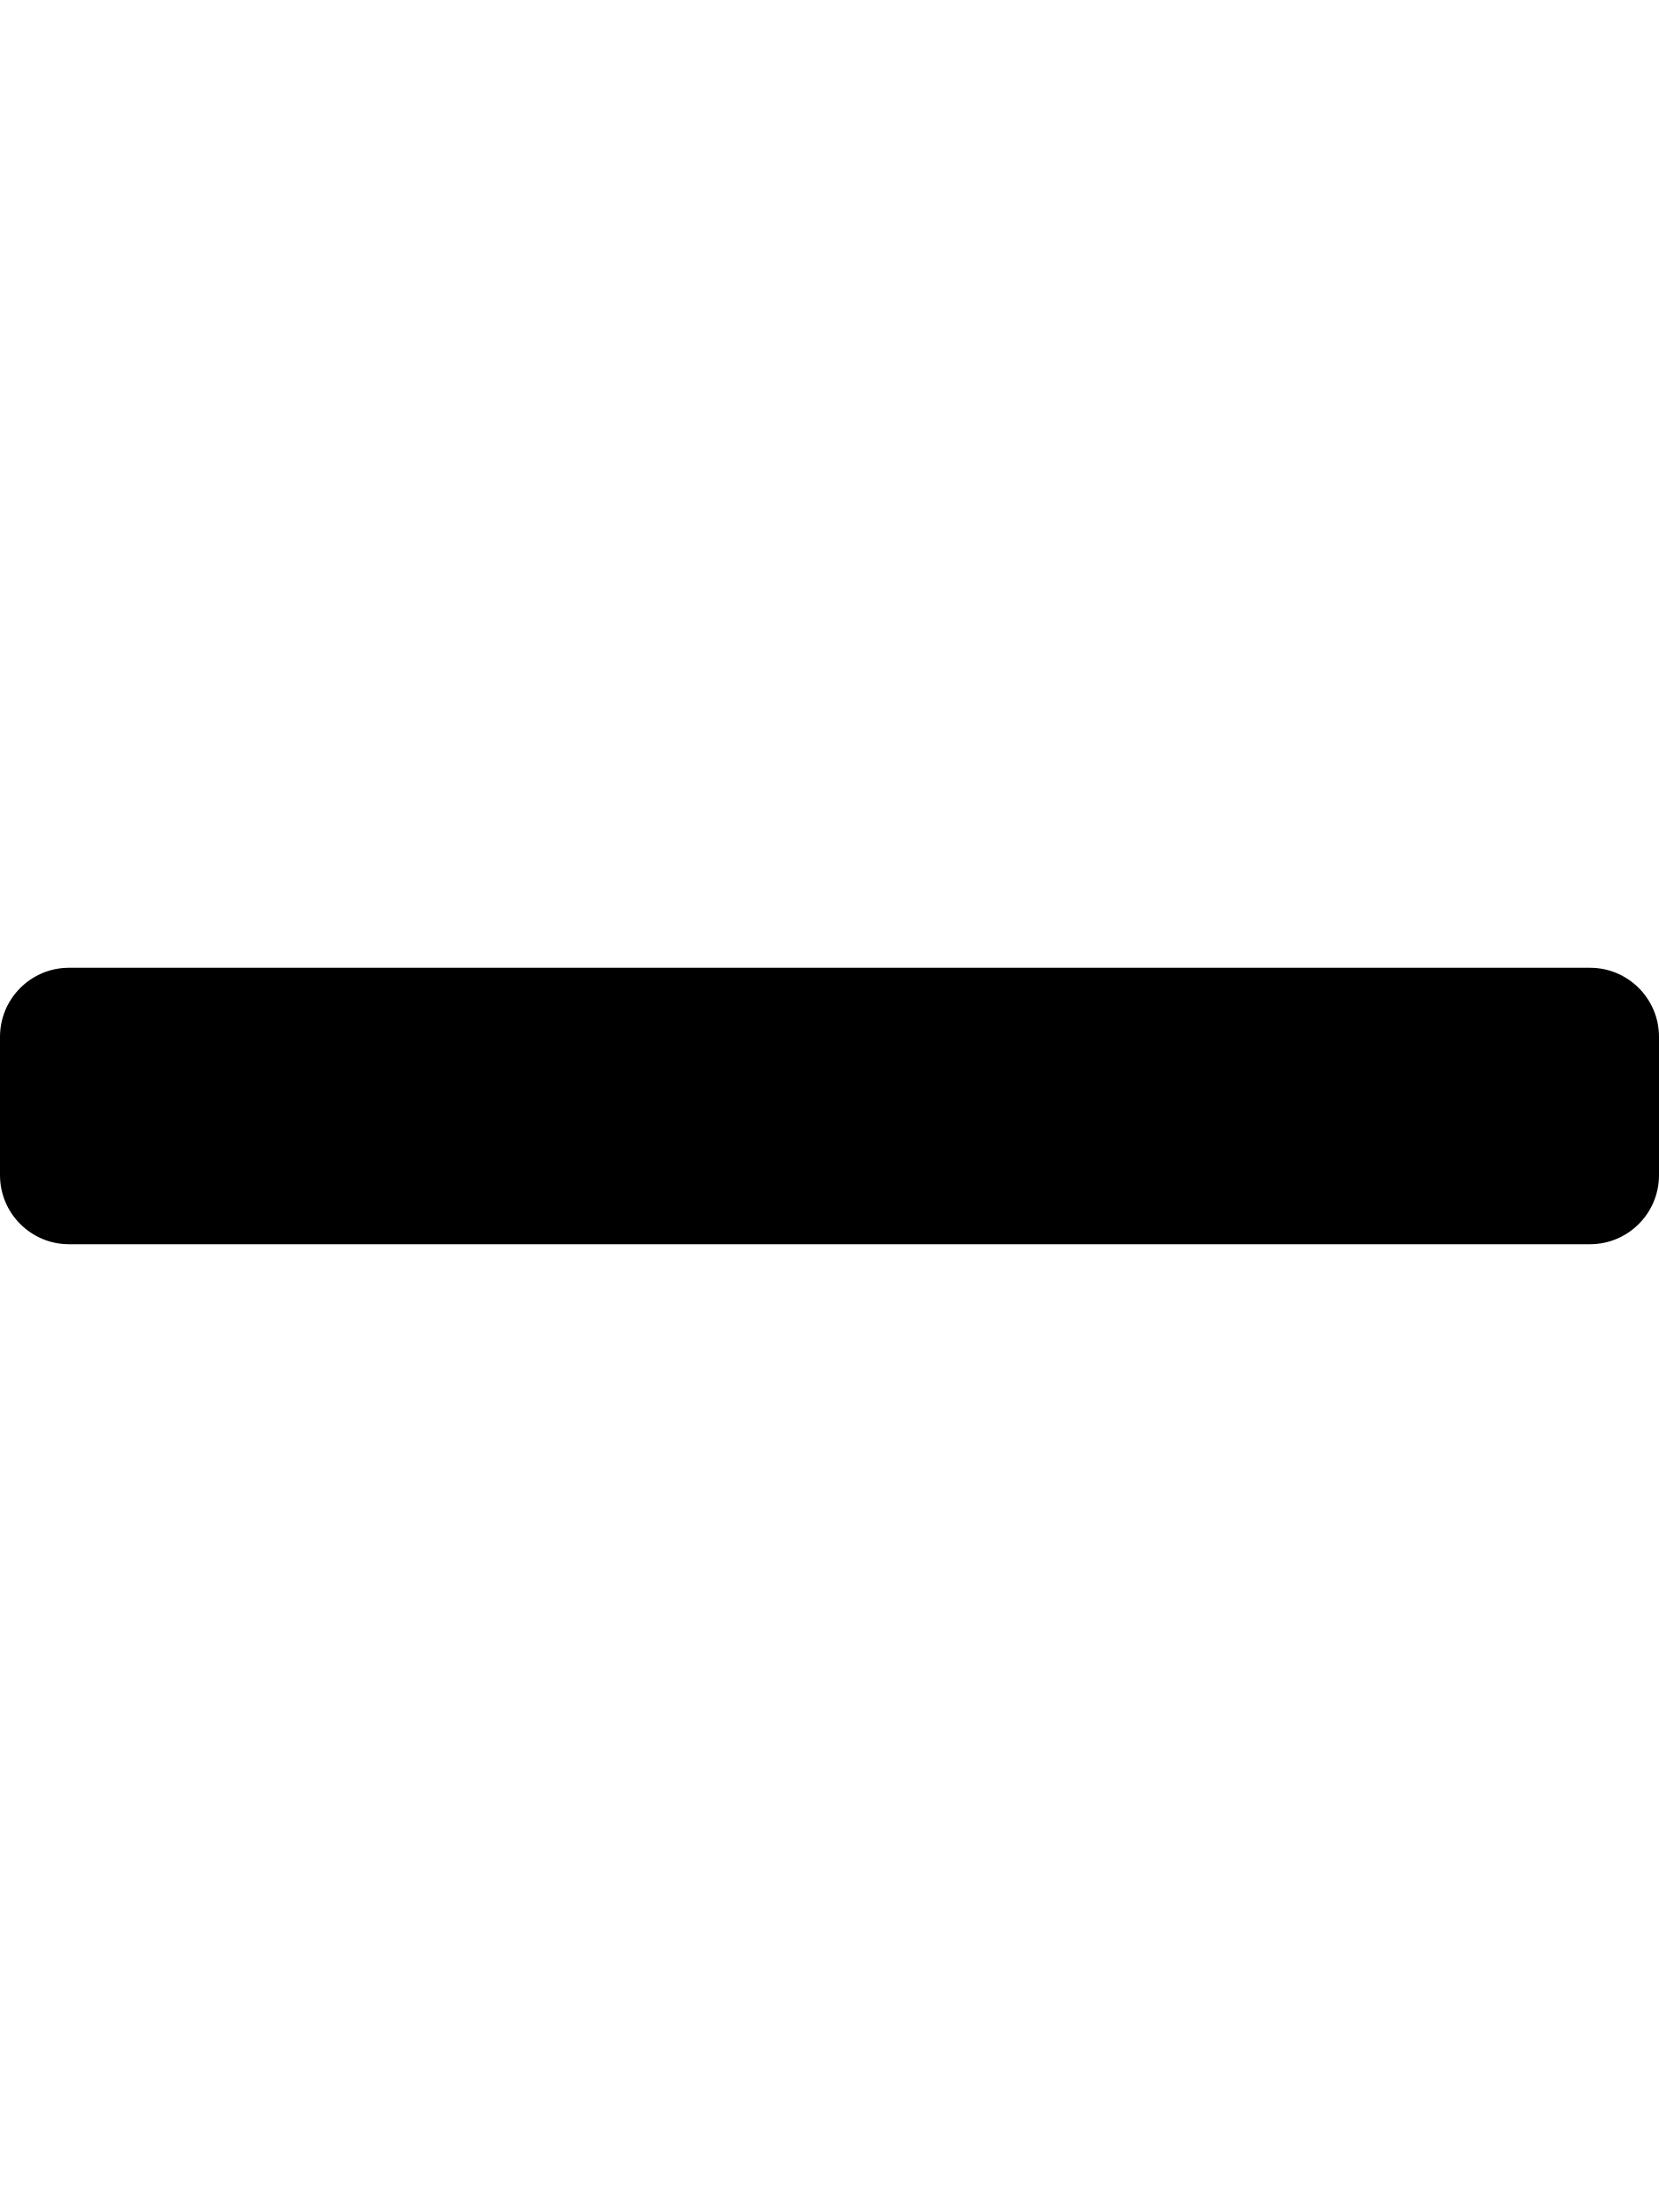
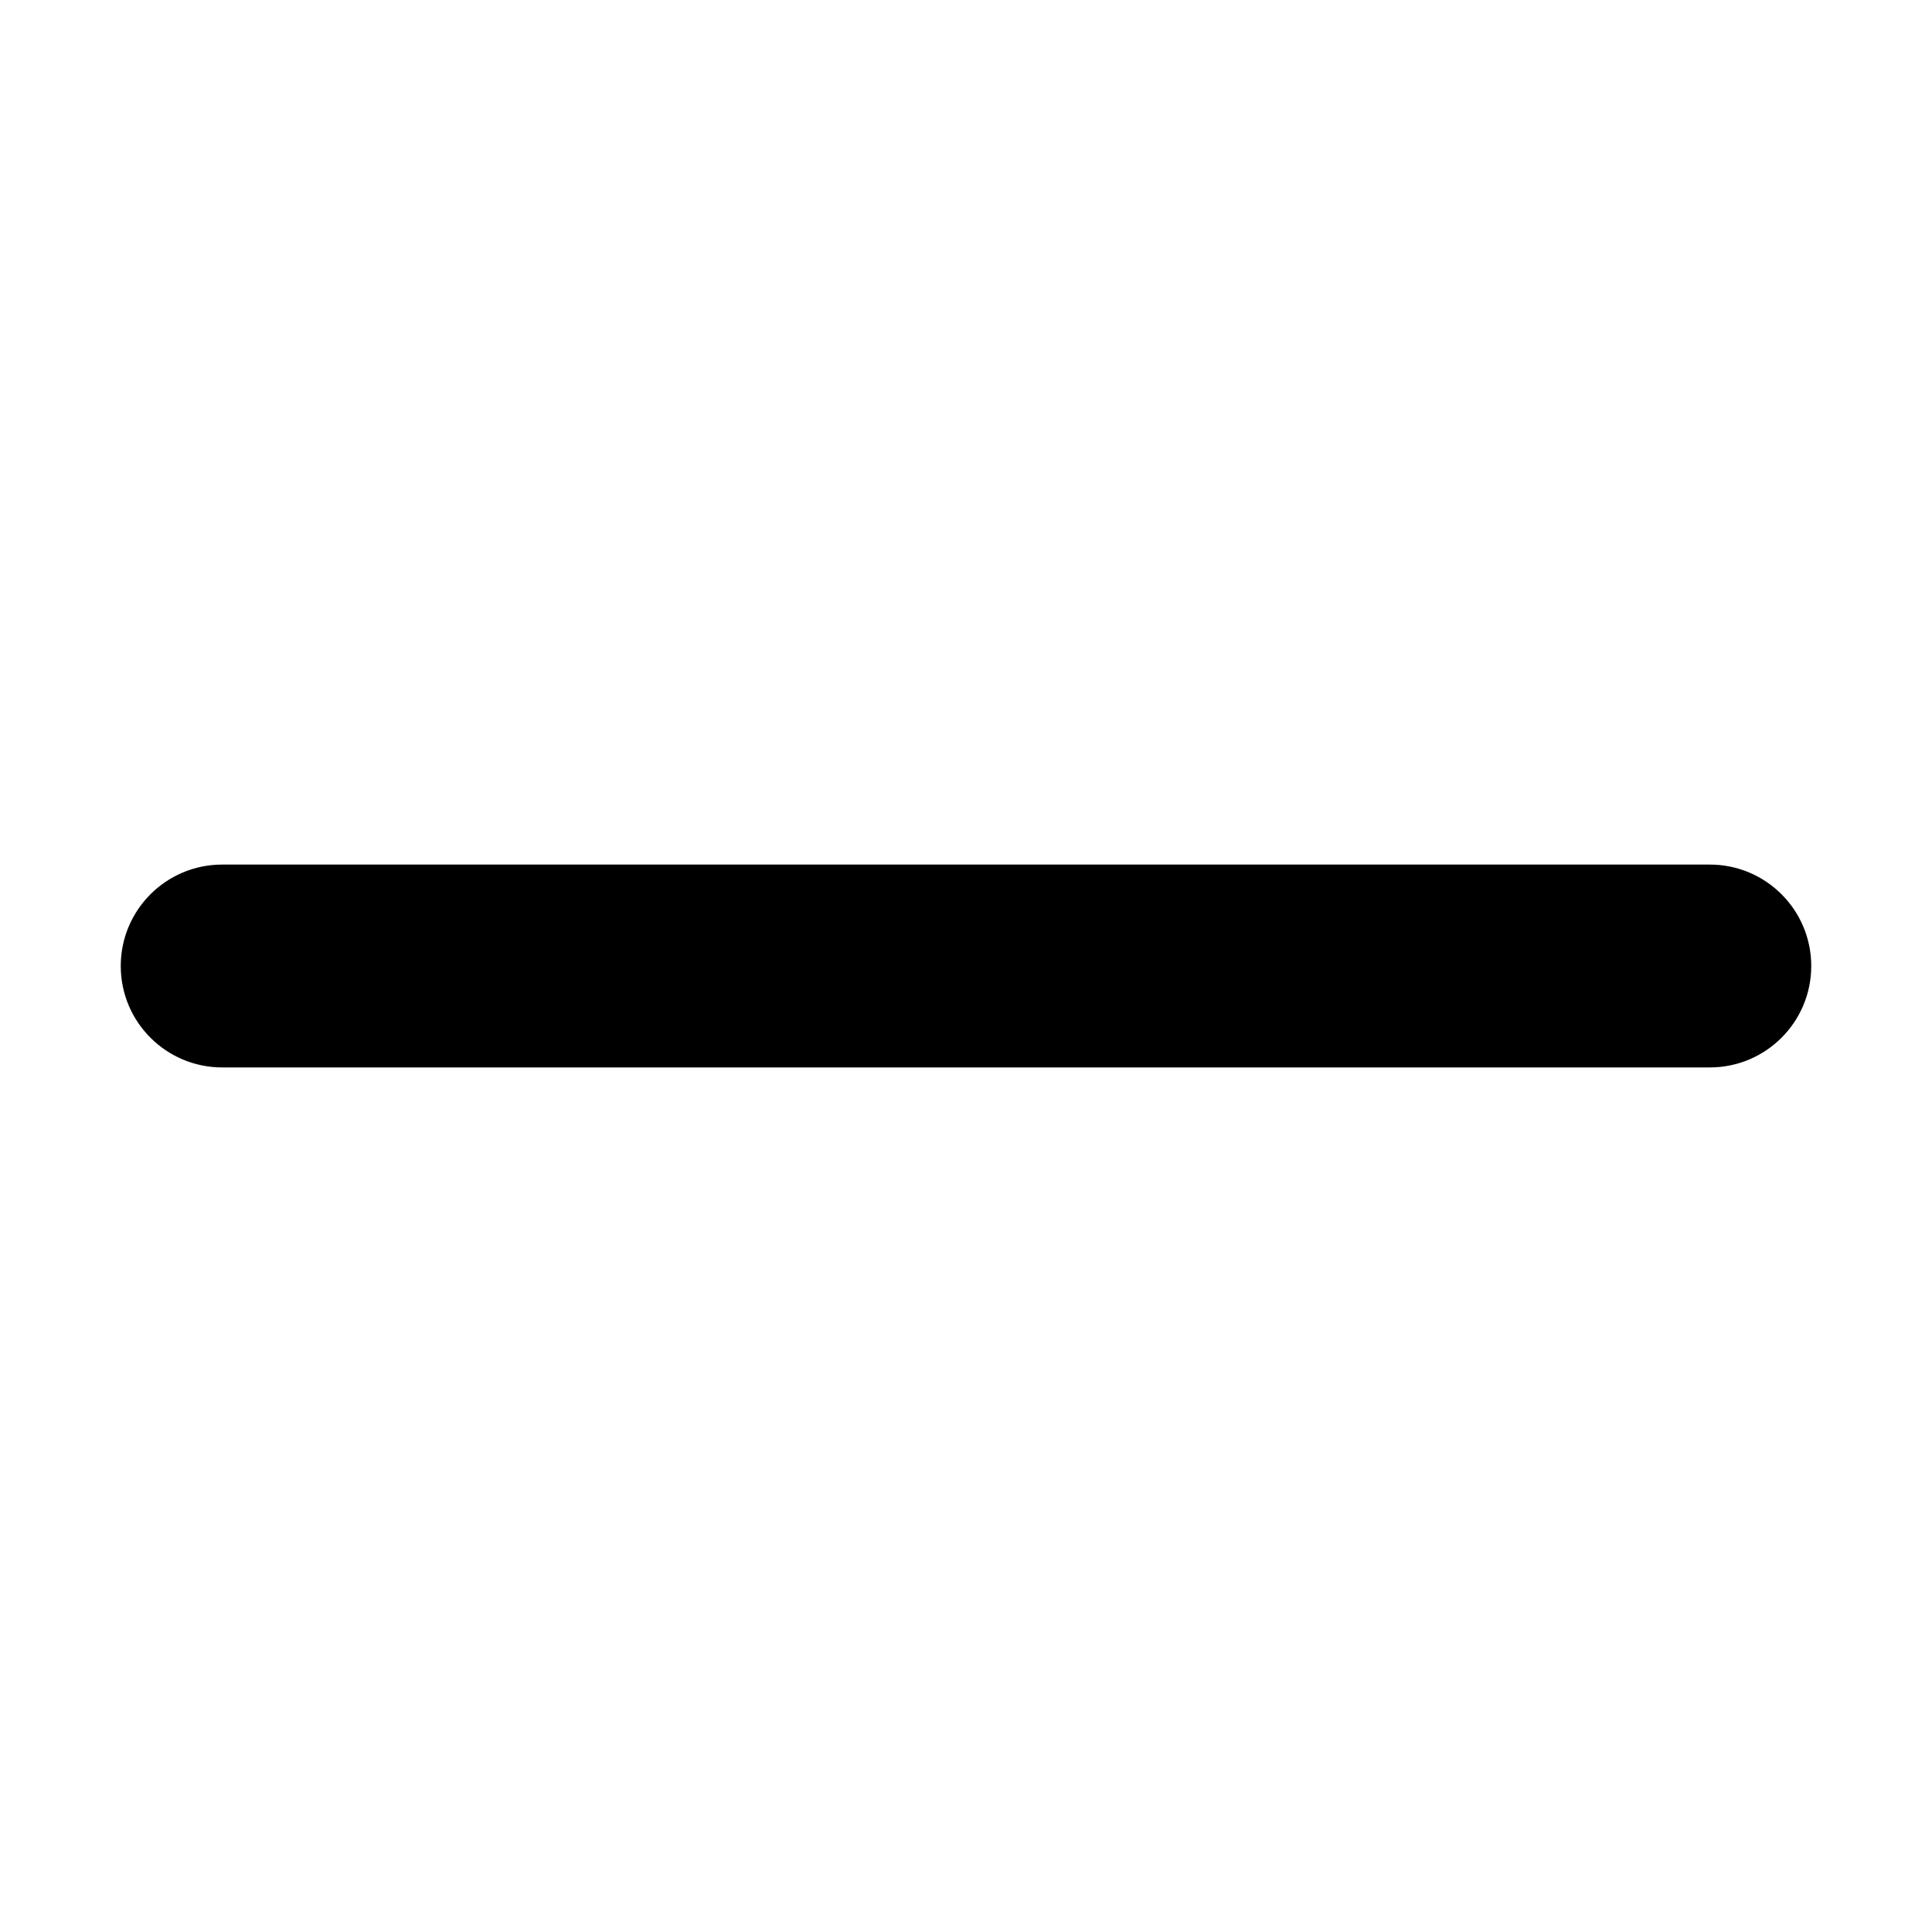
- <svg xmlns="http://www.w3.org/2000/svg" fill="currentColor" viewBox="0 0 384 512">
-   <path d="M368 224H16c-8.84 0-16 7.16-16 16v32c0 8.84 7.16 16 16 16h352c8.84 0 16-7.16 16-16v-32c0-8.84-7.16-16-16-16z" />
+ <svg xmlns="http://www.w3.org/2000/svg" viewBox="0 0 16 16">
+   <g fill="none" fill-rule="evenodd">
+     <path d="M15 8a.84.84 0 0 1-.84.84H1.84a.84.84 0 0 1 0-1.68h12.32A.84.84 0 0 1 15 8z" fill="currentColor" />
+   </g>
</svg>
